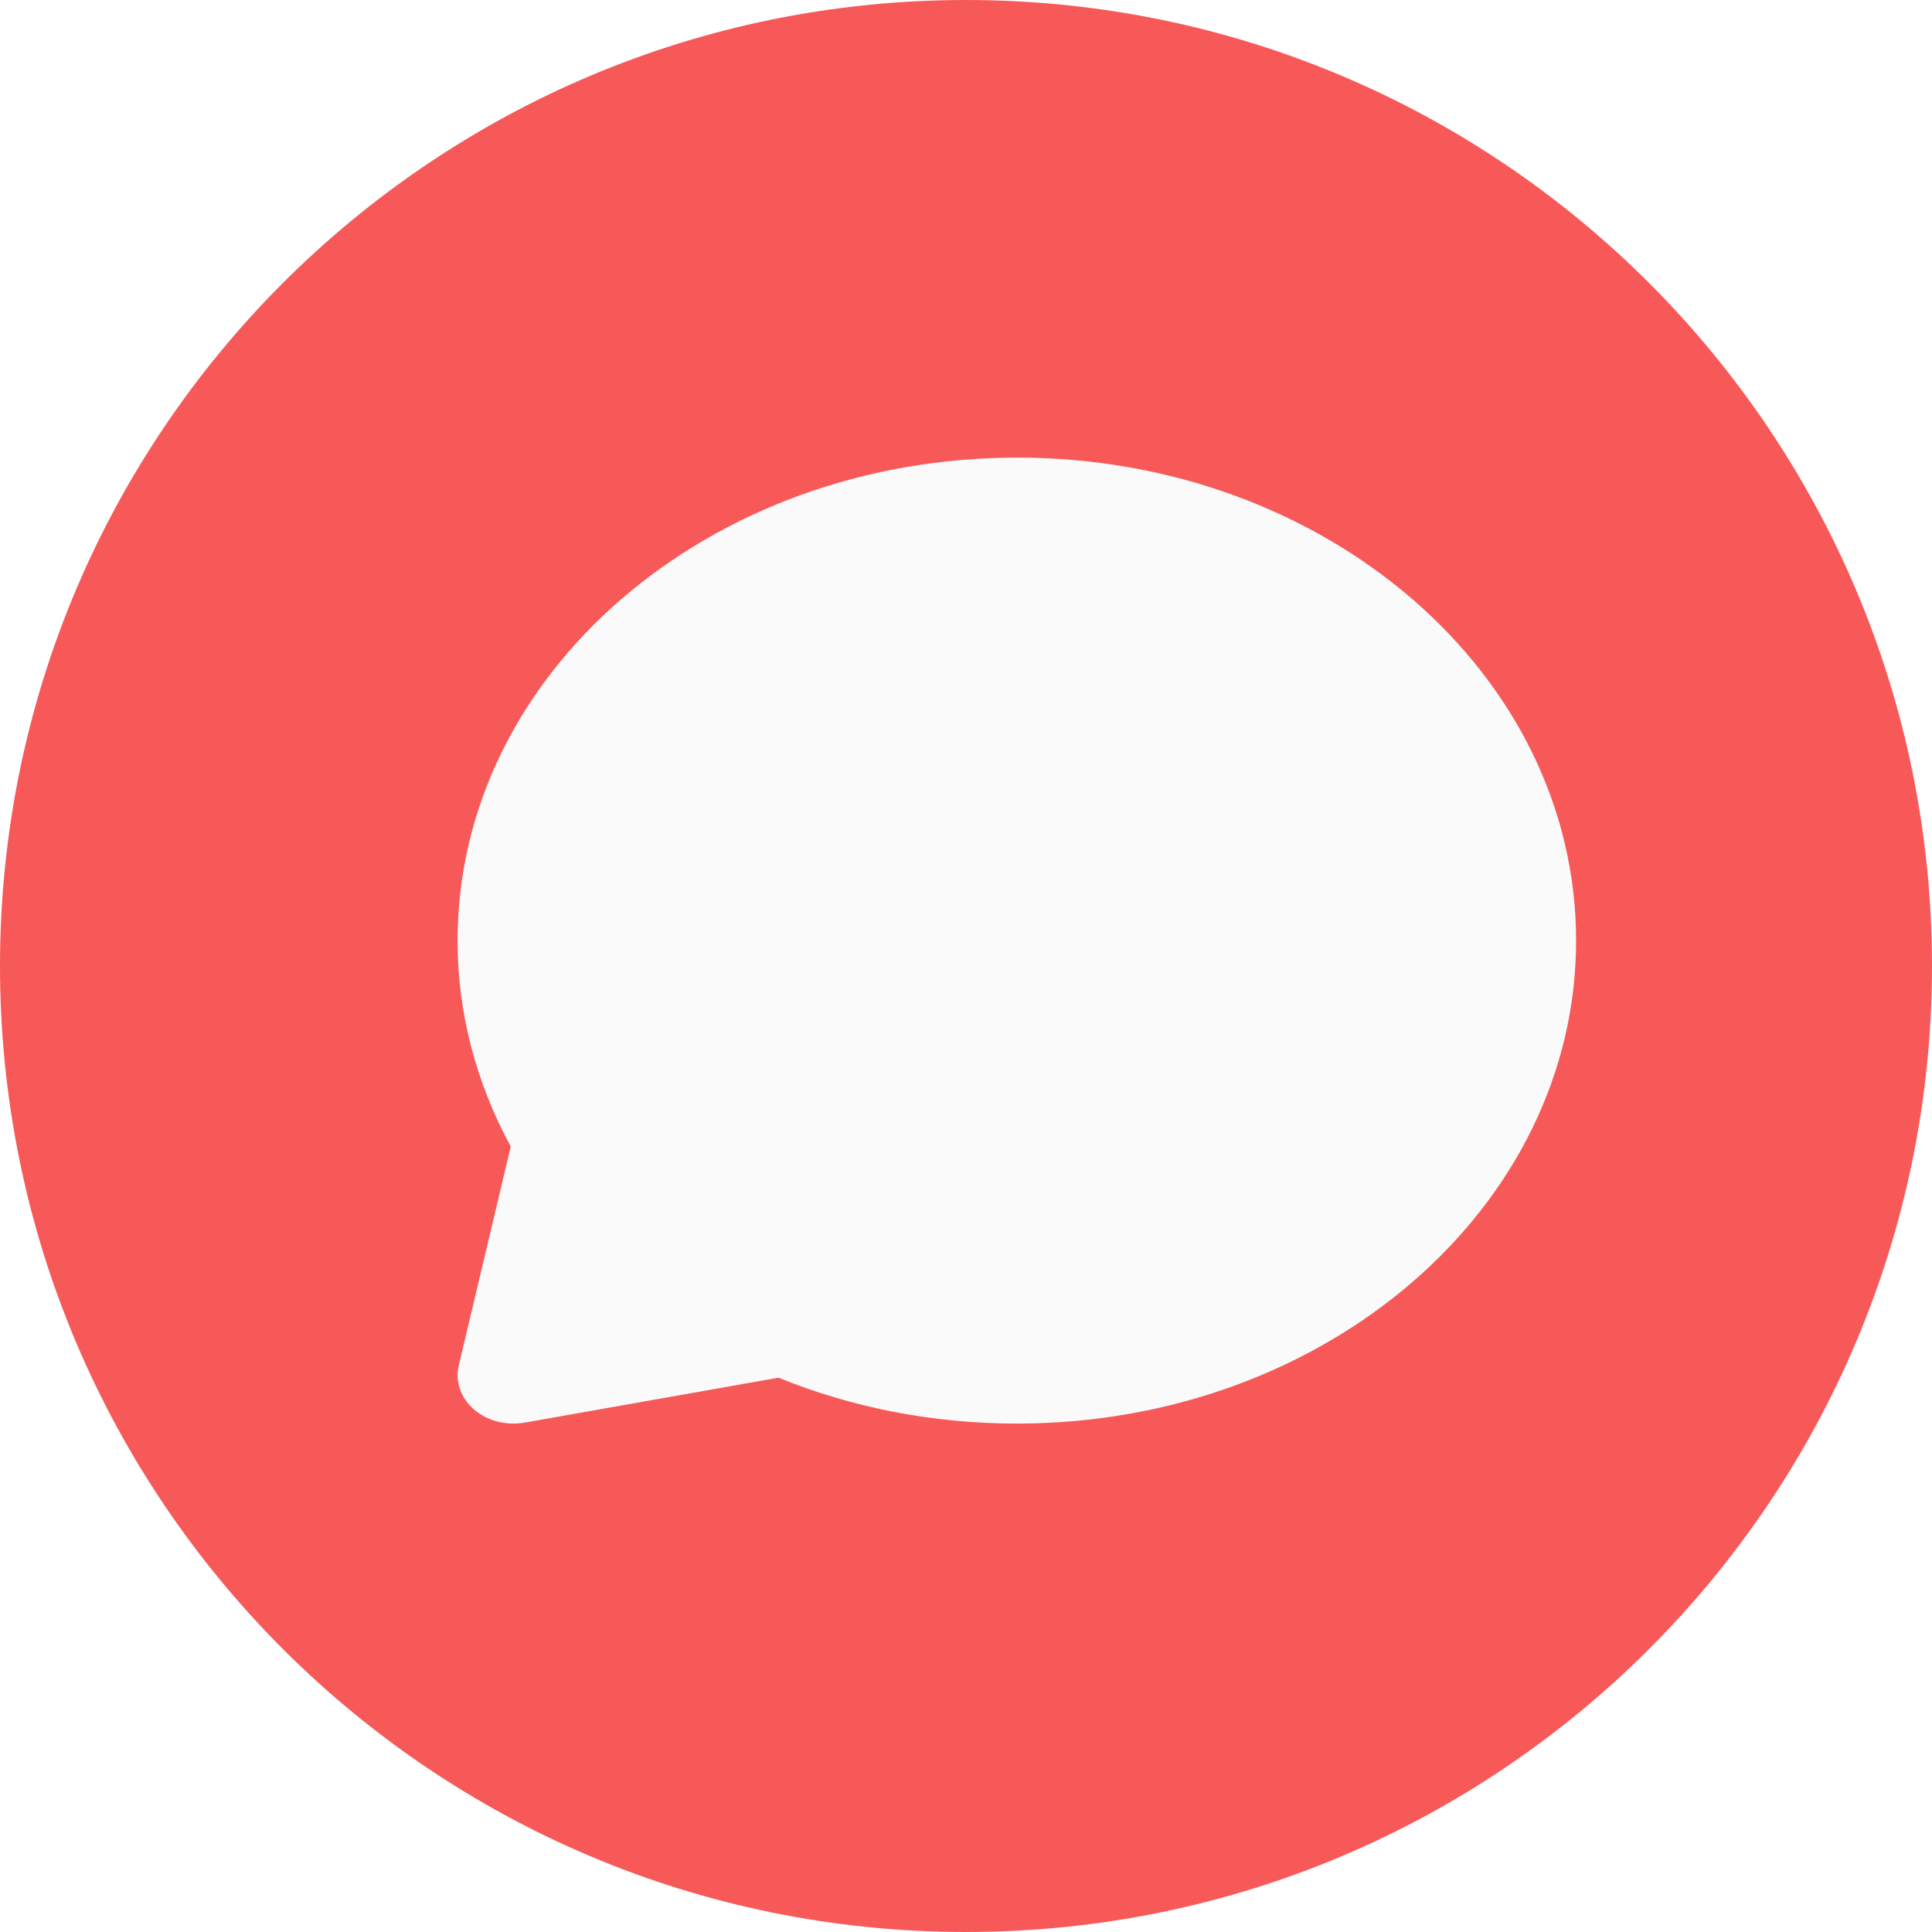
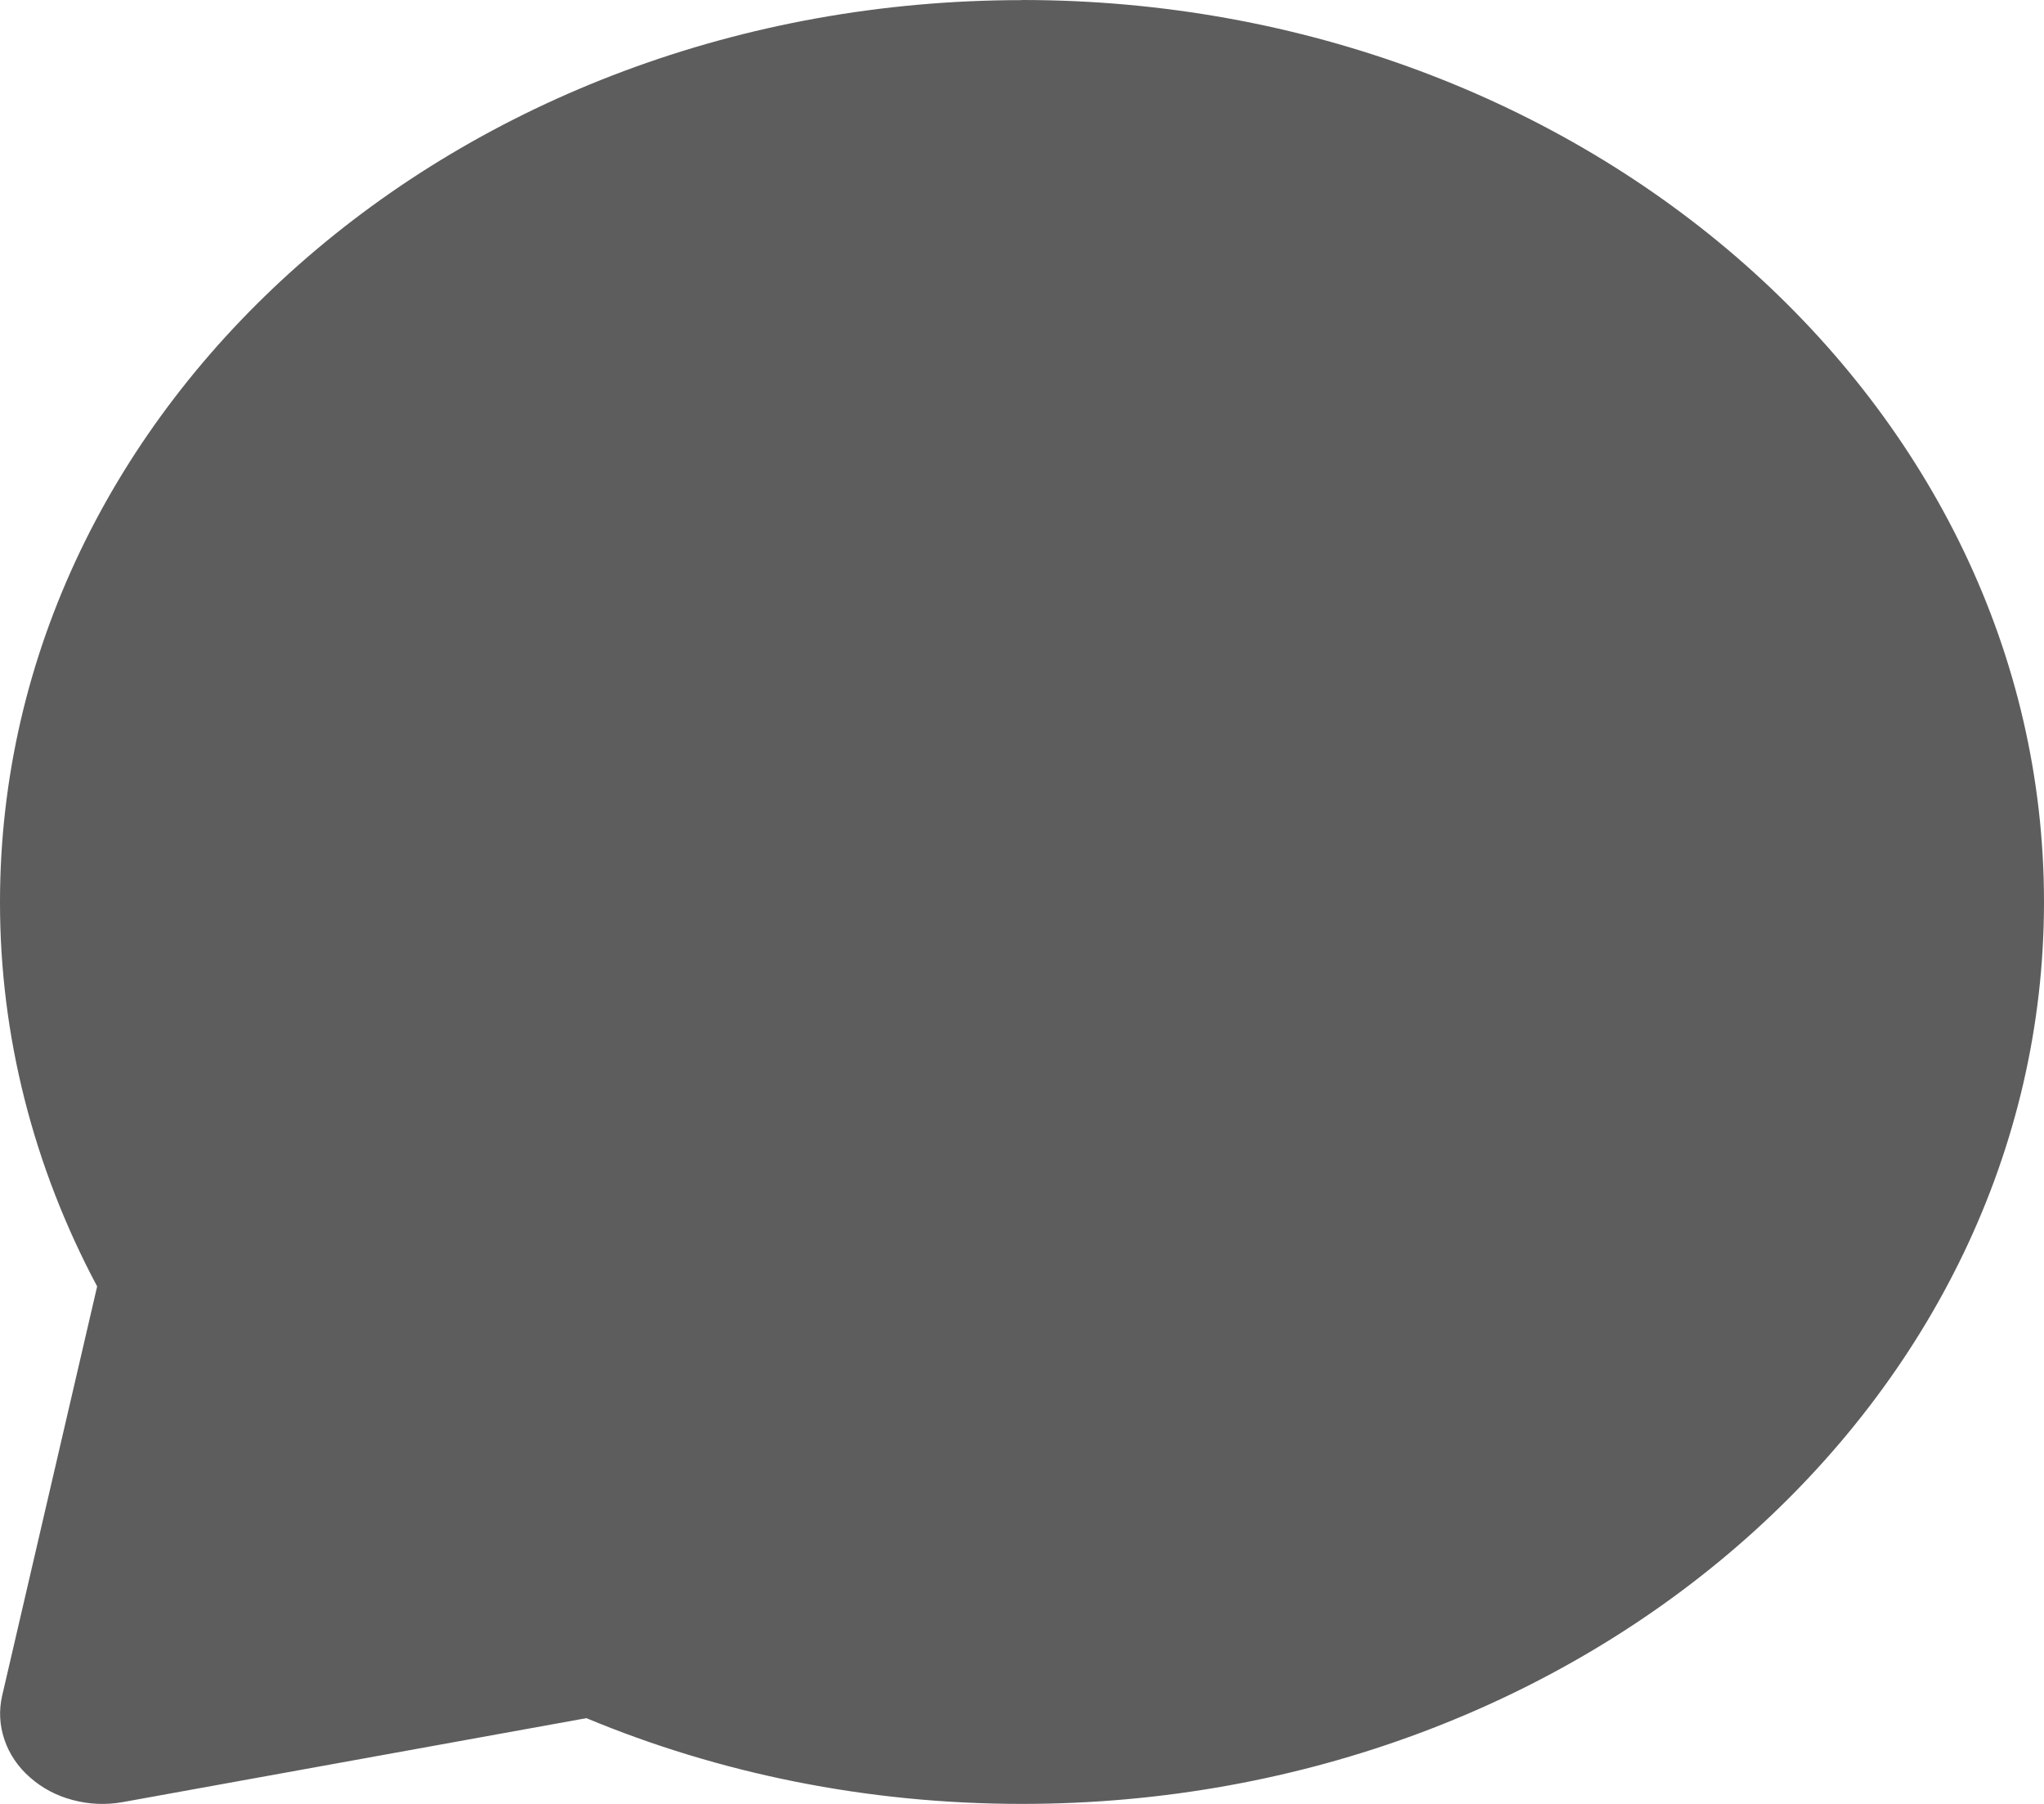
- <svg xmlns="http://www.w3.org/2000/svg" width="38" height="38" viewBox="0 0 38 38" fill="none">
-   <rect width="38" height="38" rx="19" fill="#F75959" />
-   <path fill-rule="evenodd" clip-rule="evenodd" d="M20 9.001C13.925 9.001 9 13.254 9 18.501C8.999 19.901 9.356 21.283 10.046 22.55L9.023 26.86C8.987 27.014 8.995 27.173 9.047 27.323C9.1 27.474 9.194 27.611 9.323 27.722C9.452 27.833 9.61 27.915 9.784 27.96C9.958 28.005 10.143 28.012 10.321 27.981L15.312 27.097C16.735 27.677 18.326 28 20 28C26.075 28 31 23.748 31 18.5C31 13.254 26.075 9 20 9" fill="#FAFAFA" />
+ <svg xmlns="http://www.w3.org/2000/svg" width="17" height="15" viewBox="0 0 17 15" fill="none">
+   <path fill-rule="evenodd" clip-rule="evenodd" d="M8.5 0.001C3.805 0.001 1.40738e-06 3.358 1.40738e-06 7.501C-0.001 8.606 0.275 9.697 0.808 10.697L0.018 14.1C-0.01 14.221 -0.004 14.347 0.037 14.466C0.077 14.585 0.15 14.693 0.25 14.78C0.349 14.868 0.471 14.933 0.606 14.968C0.741 15.004 0.883 15.01 1.021 14.985L4.877 14.287C5.977 14.745 7.206 15 8.5 15C13.194 15 17 11.643 17 7.5C17 3.358 13.194 0 8.5 0" fill="#5D5D5D" />
</svg>
